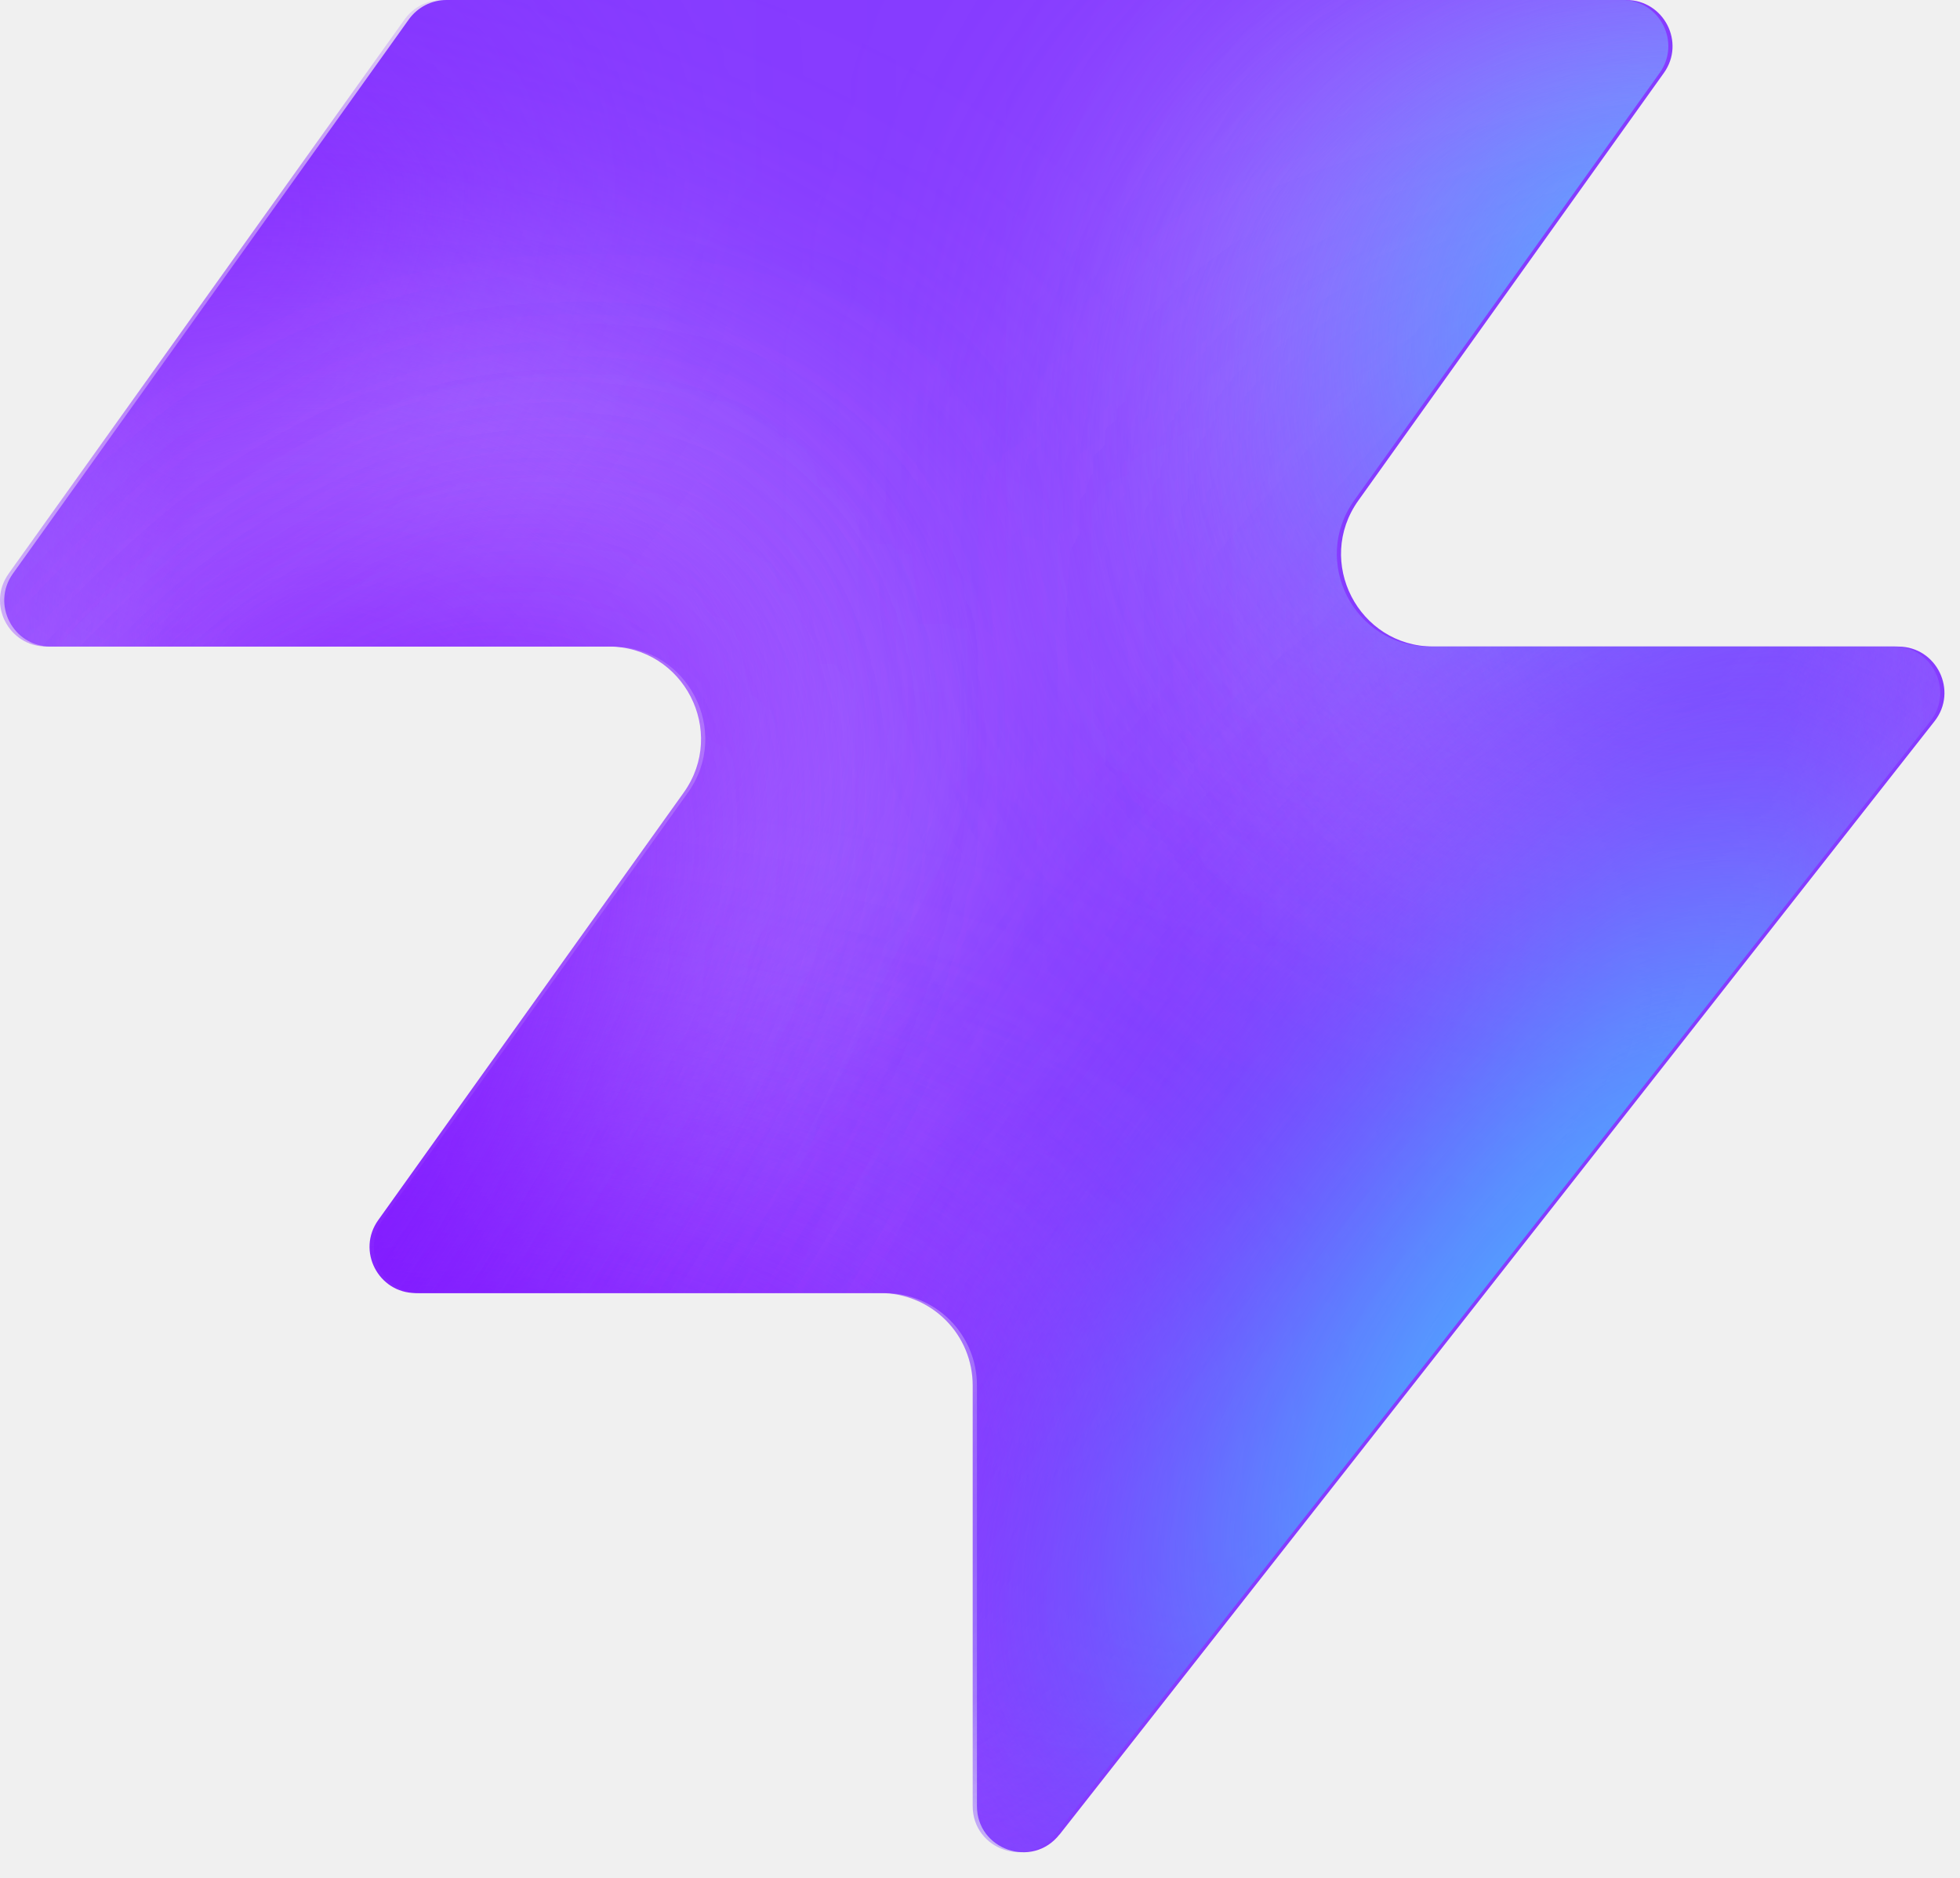
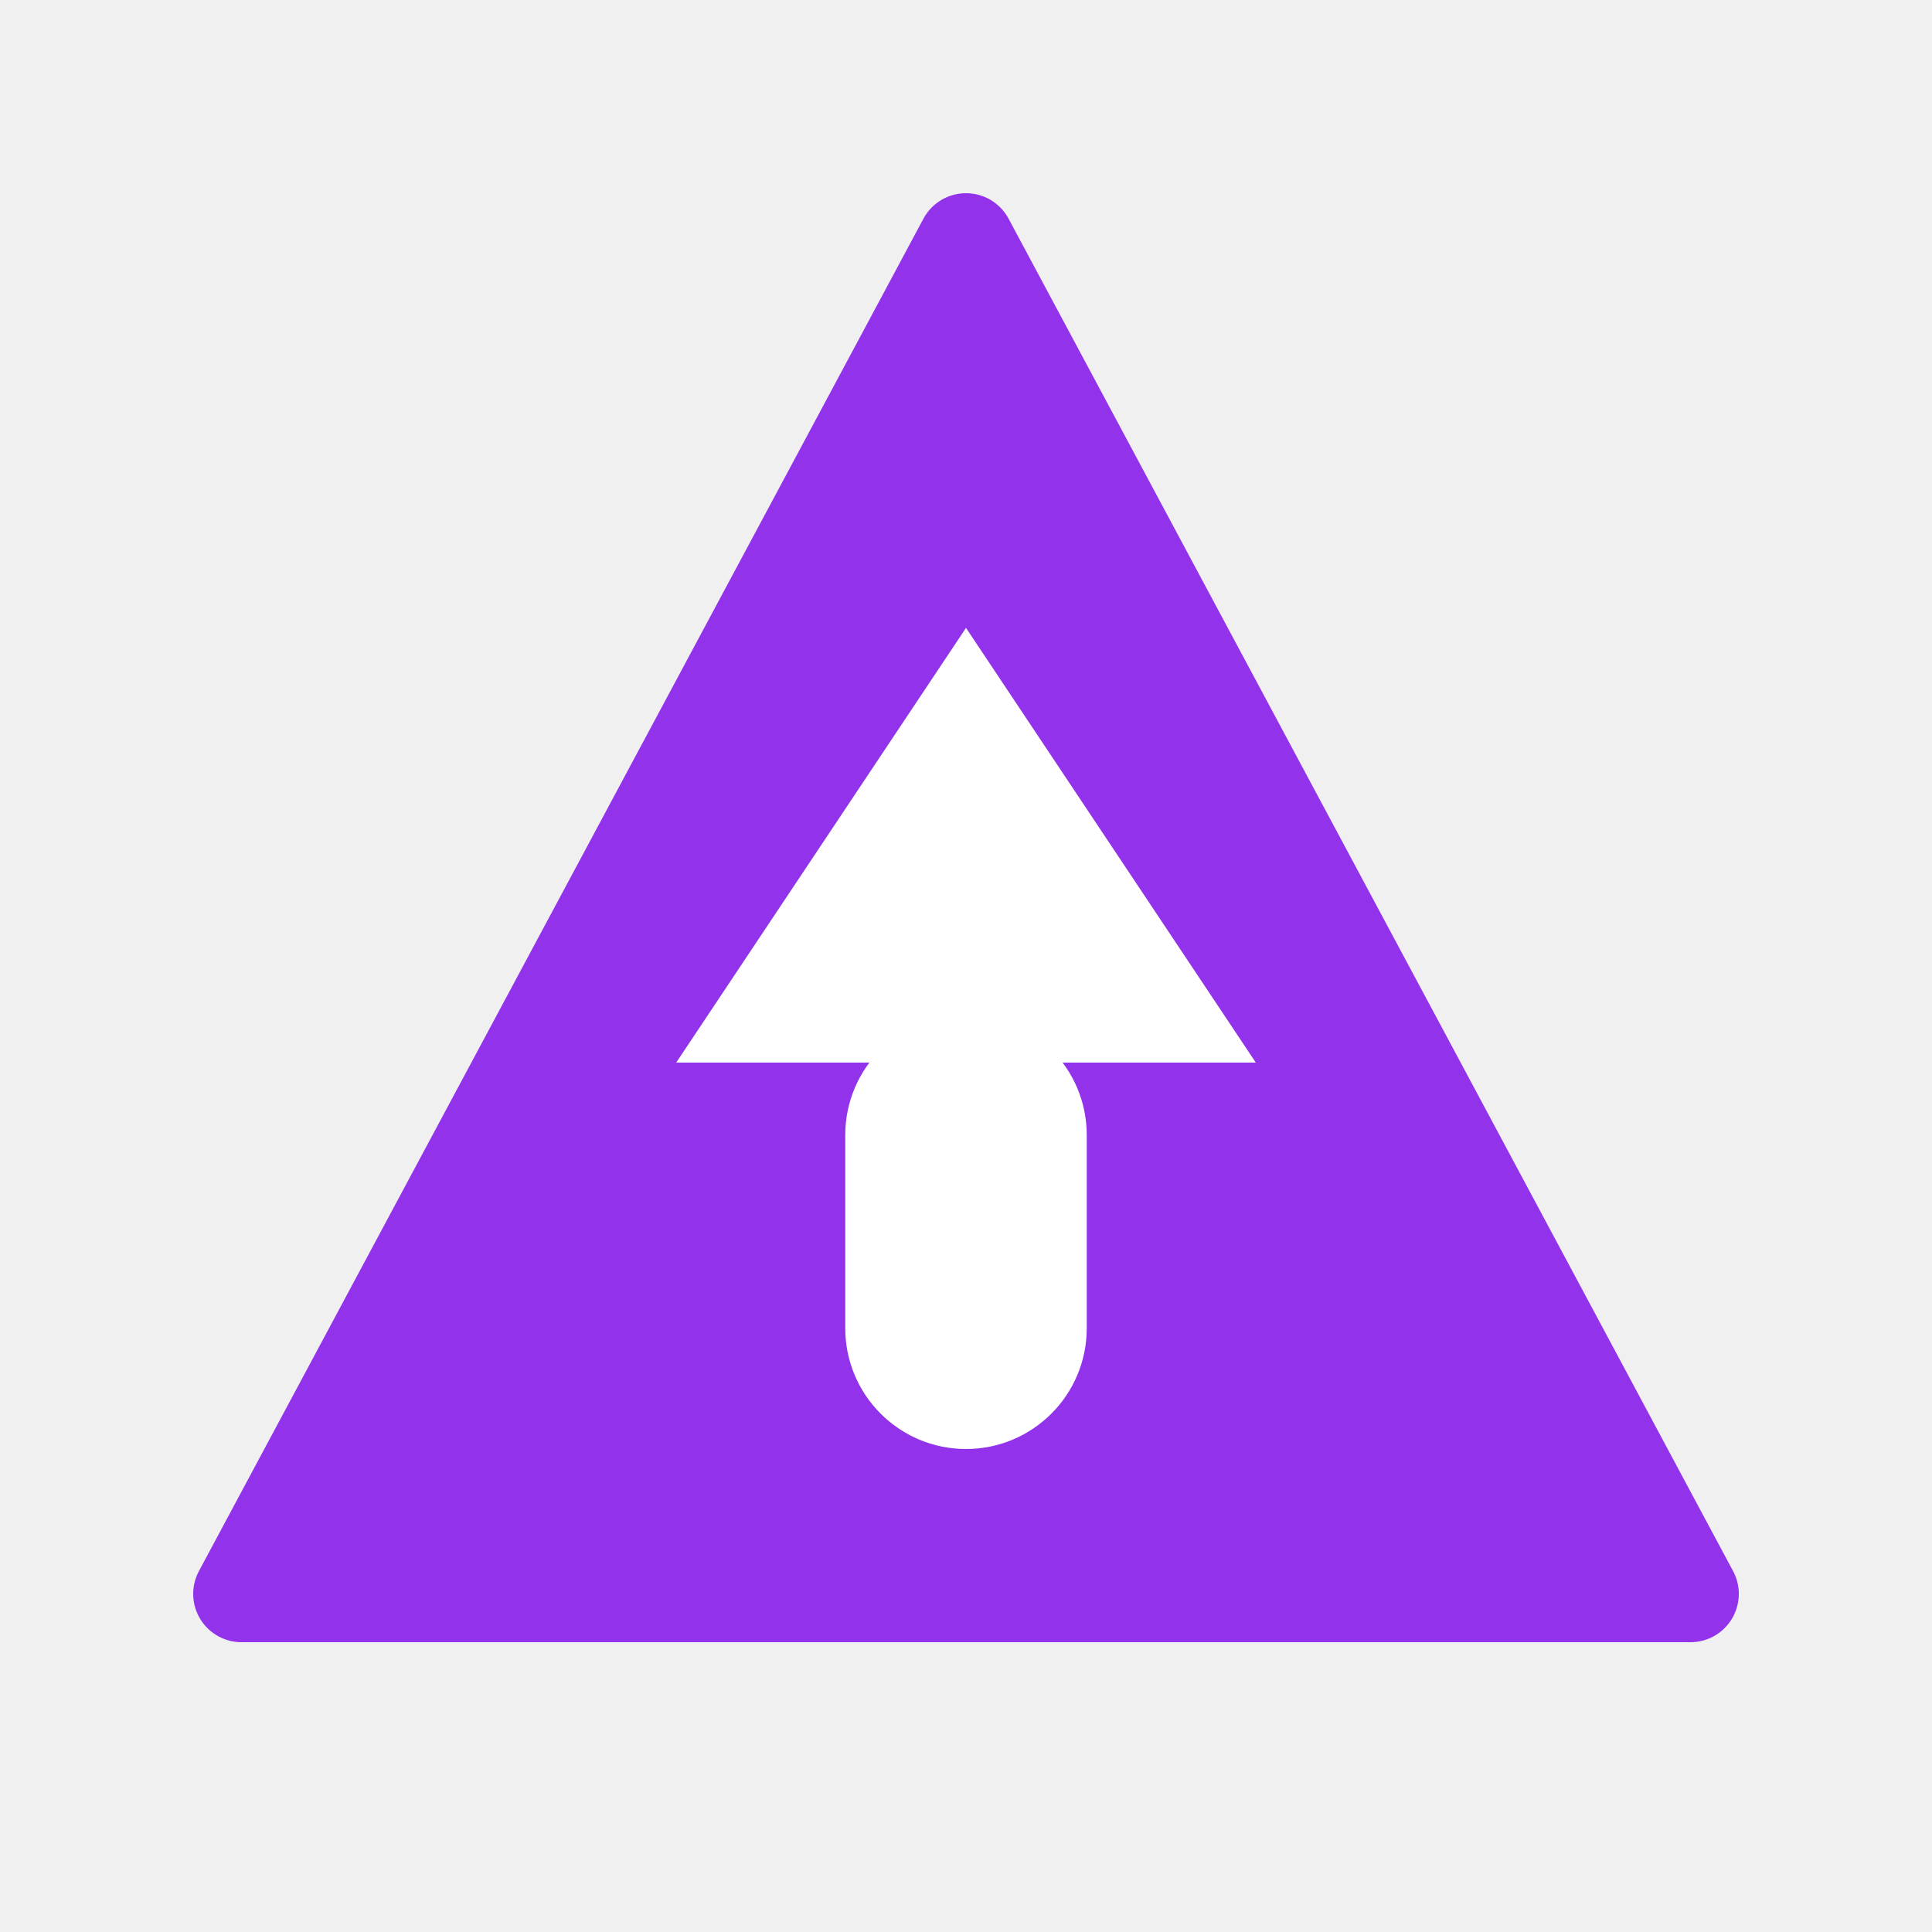
- <svg xmlns="http://www.w3.org/2000/svg" width="48" height="46" fill="none" viewBox="0 0 48 46">
-   <path fill="#863bff" d="M25.946 44.938c-.664.845-2.021.375-2.021-.698V33.937a2.26 2.26 0 0 0-2.262-2.262H10.287c-.92 0-1.456-1.04-.92-1.788l7.48-10.471c1.07-1.497 0-3.578-1.842-3.578H1.237c-.92 0-1.456-1.04-.92-1.788L10.013.474c.214-.297.556-.474.92-.474h28.894c.92 0 1.456 1.04.92 1.788l-7.48 10.471c-1.07 1.498 0 3.579 1.842 3.579h11.377c.943 0 1.473 1.088.89 1.83L25.947 44.94z" style="fill:#863bff;fill:color(display-p3 .525 .23 1);fill-opacity:1" />
-   <mask id="a" width="48" height="46" x="0" y="0" maskUnits="userSpaceOnUse" style="mask-type:alpha">
-     <path fill="#000" d="M25.842 44.938c-.664.844-2.021.375-2.021-.698V33.937a2.26 2.26 0 0 0-2.262-2.262H10.183c-.92 0-1.456-1.04-.92-1.788l7.48-10.471c1.07-1.498 0-3.579-1.842-3.579H1.133c-.92 0-1.456-1.04-.92-1.787L9.91.473c.214-.297.556-.474.92-.474h28.894c.92 0 1.456 1.04.92 1.788l-7.48 10.471c-1.07 1.498 0 3.578 1.842 3.578h11.377c.943 0 1.473 1.088.89 1.832L25.843 44.94z" style="fill:#000;fill-opacity:1" />
-   </mask>
-   <g mask="url(#a)">
-     <g filter="url(#b)">
-       <ellipse cx="5.508" cy="14.704" fill="#ede6ff" rx="5.508" ry="14.704" style="fill:#ede6ff;fill:color(display-p3 .927 .903 1);fill-opacity:1" transform="matrix(.00324 1 1 -.00324 -4.47 31.516)" />
-     </g>
-     <g filter="url(#c)">
-       <ellipse cx="10.399" cy="29.851" fill="#ede6ff" rx="10.399" ry="29.851" style="fill:#ede6ff;fill:color(display-p3 .927 .903 1);fill-opacity:1" transform="matrix(.00324 1 1 -.00324 -39.328 7.883)" />
-     </g>
-     <g filter="url(#d)">
-       <ellipse cx="5.508" cy="30.487" fill="#7e14ff" rx="5.508" ry="30.487" style="fill:#7e14ff;fill:color(display-p3 .492 .077 1);fill-opacity:1" transform="rotate(89.814 -25.913 -14.639)scale(1 -1)" />
-     </g>
-     <g filter="url(#e)">
-       <ellipse cx="5.508" cy="30.599" fill="#7e14ff" rx="5.508" ry="30.599" style="fill:#7e14ff;fill:color(display-p3 .492 .077 1);fill-opacity:1" transform="rotate(89.814 -32.644 -3.334)scale(1 -1)" />
-     </g>
-     <g filter="url(#f)">
-       <ellipse cx="5.508" cy="30.599" fill="#7e14ff" rx="5.508" ry="30.599" style="fill:#7e14ff;fill:color(display-p3 .492 .077 1);fill-opacity:1" transform="matrix(.00324 1 1 -.00324 -34.34 30.47)" />
-     </g>
-     <g filter="url(#g)">
-       <ellipse cx="14.072" cy="22.078" fill="#ede6ff" rx="14.072" ry="22.078" style="fill:#ede6ff;fill:color(display-p3 .927 .903 1);fill-opacity:1" transform="rotate(93.35 24.506 48.493)scale(-1 1)" />
-     </g>
-     <g filter="url(#h)">
-       <ellipse cx="3.47" cy="21.501" fill="#7e14ff" rx="3.47" ry="21.501" style="fill:#7e14ff;fill:color(display-p3 .492 .077 1);fill-opacity:1" transform="rotate(89.009 28.708 47.59)scale(-1 1)" />
-     </g>
-     <g filter="url(#i)">
-       <ellipse cx="3.47" cy="21.501" fill="#7e14ff" rx="3.47" ry="21.501" style="fill:#7e14ff;fill:color(display-p3 .492 .077 1);fill-opacity:1" transform="rotate(89.009 28.708 47.59)scale(-1 1)" />
-     </g>
-     <g filter="url(#j)">
-       <ellipse cx=".387" cy="8.972" fill="#7e14ff" rx="4.407" ry="29.108" style="fill:#7e14ff;fill:color(display-p3 .492 .077 1);fill-opacity:1" transform="rotate(39.51 .387 8.972)" />
-     </g>
-     <g filter="url(#k)">
-       <ellipse cx="47.523" cy="-6.092" fill="#7e14ff" rx="4.407" ry="29.108" style="fill:#7e14ff;fill:color(display-p3 .492 .077 1);fill-opacity:1" transform="rotate(37.892 47.523 -6.092)" />
-     </g>
-     <g filter="url(#l)">
-       <ellipse cx="41.412" cy="6.333" fill="#47bfff" rx="5.971" ry="9.665" style="fill:#47bfff;fill:color(display-p3 .28 .748 1);fill-opacity:1" transform="rotate(37.892 41.412 6.333)" />
-     </g>
-     <g filter="url(#m)">
-       <ellipse cx="-1.879" cy="38.332" fill="#7e14ff" rx="4.407" ry="29.108" style="fill:#7e14ff;fill:color(display-p3 .492 .077 1);fill-opacity:1" transform="rotate(37.892 -1.88 38.332)" />
-     </g>
-     <g filter="url(#n)">
-       <ellipse cx="-1.879" cy="38.332" fill="#7e14ff" rx="4.407" ry="29.108" style="fill:#7e14ff;fill:color(display-p3 .492 .077 1);fill-opacity:1" transform="rotate(37.892 -1.88 38.332)" />
-     </g>
-     <g filter="url(#o)">
-       <ellipse cx="35.651" cy="29.907" fill="#7e14ff" rx="4.407" ry="29.108" style="fill:#7e14ff;fill:color(display-p3 .492 .077 1);fill-opacity:1" transform="rotate(37.892 35.651 29.907)" />
-     </g>
-     <g filter="url(#p)">
-       <ellipse cx="38.418" cy="32.4" fill="#47bfff" rx="5.971" ry="15.297" style="fill:#47bfff;fill:color(display-p3 .28 .748 1);fill-opacity:1" transform="rotate(37.892 38.418 32.4)" />
-     </g>
-   </g>
-   <defs>
-     <filter id="b" width="60.045" height="41.654" x="-19.77" y="16.149" color-interpolation-filters="sRGB" filterUnits="userSpaceOnUse">
-       <feFlood flood-opacity="0" result="BackgroundImageFix" />
-       <feBlend in="SourceGraphic" in2="BackgroundImageFix" result="shape" />
-       <feGaussianBlur result="effect1_foregroundBlur_2002_17158" stdDeviation="7.659" />
-     </filter>
-     <filter id="c" width="90.34" height="51.437" x="-54.613" y="-7.533" color-interpolation-filters="sRGB" filterUnits="userSpaceOnUse">
-       <feFlood flood-opacity="0" result="BackgroundImageFix" />
-       <feBlend in="SourceGraphic" in2="BackgroundImageFix" result="shape" />
-       <feGaussianBlur result="effect1_foregroundBlur_2002_17158" stdDeviation="7.659" />
-     </filter>
-     <filter id="d" width="79.355" height="29.4" x="-49.64" y="2.03" color-interpolation-filters="sRGB" filterUnits="userSpaceOnUse">
-       <feFlood flood-opacity="0" result="BackgroundImageFix" />
-       <feBlend in="SourceGraphic" in2="BackgroundImageFix" result="shape" />
-       <feGaussianBlur result="effect1_foregroundBlur_2002_17158" stdDeviation="4.596" />
-     </filter>
-     <filter id="e" width="79.579" height="29.4" x="-45.045" y="20.029" color-interpolation-filters="sRGB" filterUnits="userSpaceOnUse">
-       <feFlood flood-opacity="0" result="BackgroundImageFix" />
-       <feBlend in="SourceGraphic" in2="BackgroundImageFix" result="shape" />
-       <feGaussianBlur result="effect1_foregroundBlur_2002_17158" stdDeviation="4.596" />
-     </filter>
-     <filter id="f" width="79.579" height="29.4" x="-43.513" y="21.178" color-interpolation-filters="sRGB" filterUnits="userSpaceOnUse">
-       <feFlood flood-opacity="0" result="BackgroundImageFix" />
-       <feBlend in="SourceGraphic" in2="BackgroundImageFix" result="shape" />
-       <feGaussianBlur result="effect1_foregroundBlur_2002_17158" stdDeviation="4.596" />
-     </filter>
-     <filter id="g" width="74.749" height="58.852" x="15.756" y="-17.901" color-interpolation-filters="sRGB" filterUnits="userSpaceOnUse">
-       <feFlood flood-opacity="0" result="BackgroundImageFix" />
-       <feBlend in="SourceGraphic" in2="BackgroundImageFix" result="shape" />
-       <feGaussianBlur result="effect1_foregroundBlur_2002_17158" stdDeviation="7.659" />
-     </filter>
-     <filter id="h" width="61.377" height="25.362" x="23.548" y="2.284" color-interpolation-filters="sRGB" filterUnits="userSpaceOnUse">
-       <feFlood flood-opacity="0" result="BackgroundImageFix" />
-       <feBlend in="SourceGraphic" in2="BackgroundImageFix" result="shape" />
-       <feGaussianBlur result="effect1_foregroundBlur_2002_17158" stdDeviation="4.596" />
-     </filter>
-     <filter id="i" width="61.377" height="25.362" x="23.548" y="2.284" color-interpolation-filters="sRGB" filterUnits="userSpaceOnUse">
-       <feFlood flood-opacity="0" result="BackgroundImageFix" />
-       <feBlend in="SourceGraphic" in2="BackgroundImageFix" result="shape" />
-       <feGaussianBlur result="effect1_foregroundBlur_2002_17158" stdDeviation="4.596" />
-     </filter>
-     <filter id="j" width="56.045" height="63.649" x="-27.636" y="-22.853" color-interpolation-filters="sRGB" filterUnits="userSpaceOnUse">
-       <feFlood flood-opacity="0" result="BackgroundImageFix" />
-       <feBlend in="SourceGraphic" in2="BackgroundImageFix" result="shape" />
-       <feGaussianBlur result="effect1_foregroundBlur_2002_17158" stdDeviation="4.596" />
-     </filter>
-     <filter id="k" width="54.814" height="64.646" x="20.116" y="-38.415" color-interpolation-filters="sRGB" filterUnits="userSpaceOnUse">
-       <feFlood flood-opacity="0" result="BackgroundImageFix" />
-       <feBlend in="SourceGraphic" in2="BackgroundImageFix" result="shape" />
-       <feGaussianBlur result="effect1_foregroundBlur_2002_17158" stdDeviation="4.596" />
-     </filter>
-     <filter id="l" width="33.541" height="35.313" x="24.641" y="-11.323" color-interpolation-filters="sRGB" filterUnits="userSpaceOnUse">
-       <feFlood flood-opacity="0" result="BackgroundImageFix" />
-       <feBlend in="SourceGraphic" in2="BackgroundImageFix" result="shape" />
-       <feGaussianBlur result="effect1_foregroundBlur_2002_17158" stdDeviation="4.596" />
-     </filter>
-     <filter id="m" width="54.814" height="64.646" x="-29.286" y="6.009" color-interpolation-filters="sRGB" filterUnits="userSpaceOnUse">
-       <feFlood flood-opacity="0" result="BackgroundImageFix" />
-       <feBlend in="SourceGraphic" in2="BackgroundImageFix" result="shape" />
-       <feGaussianBlur result="effect1_foregroundBlur_2002_17158" stdDeviation="4.596" />
-     </filter>
-     <filter id="n" width="54.814" height="64.646" x="-29.286" y="6.009" color-interpolation-filters="sRGB" filterUnits="userSpaceOnUse">
-       <feFlood flood-opacity="0" result="BackgroundImageFix" />
-       <feBlend in="SourceGraphic" in2="BackgroundImageFix" result="shape" />
-       <feGaussianBlur result="effect1_foregroundBlur_2002_17158" stdDeviation="4.596" />
-     </filter>
-     <filter id="o" width="54.814" height="64.646" x="8.244" y="-2.416" color-interpolation-filters="sRGB" filterUnits="userSpaceOnUse">
-       <feFlood flood-opacity="0" result="BackgroundImageFix" />
-       <feBlend in="SourceGraphic" in2="BackgroundImageFix" result="shape" />
-       <feGaussianBlur result="effect1_foregroundBlur_2002_17158" stdDeviation="4.596" />
-     </filter>
-     <filter id="p" width="39.409" height="43.623" x="18.713" y="10.588" color-interpolation-filters="sRGB" filterUnits="userSpaceOnUse">
-       <feFlood flood-opacity="0" result="BackgroundImageFix" />
-       <feBlend in="SourceGraphic" in2="BackgroundImageFix" result="shape" />
-       <feGaussianBlur result="effect1_foregroundBlur_2002_17158" stdDeviation="4.596" />
-     </filter>
-   </defs>
+ <svg xmlns="http://www.w3.org/2000/svg" viewBox="0 0 40 40" fill="none">
+   <path d="M20 5 L35 33 L5 33 Z" stroke="#9232ea" stroke-width="2" stroke-linejoin="round" fill="#9232ea" />
+   <path d="M20 13 L26 22 L14 22 Z" fill="#ffffff" />
+   <rect x="17.5" y="21" width="5" height="9" rx="2.5" fill="#ffffff" />
</svg>
